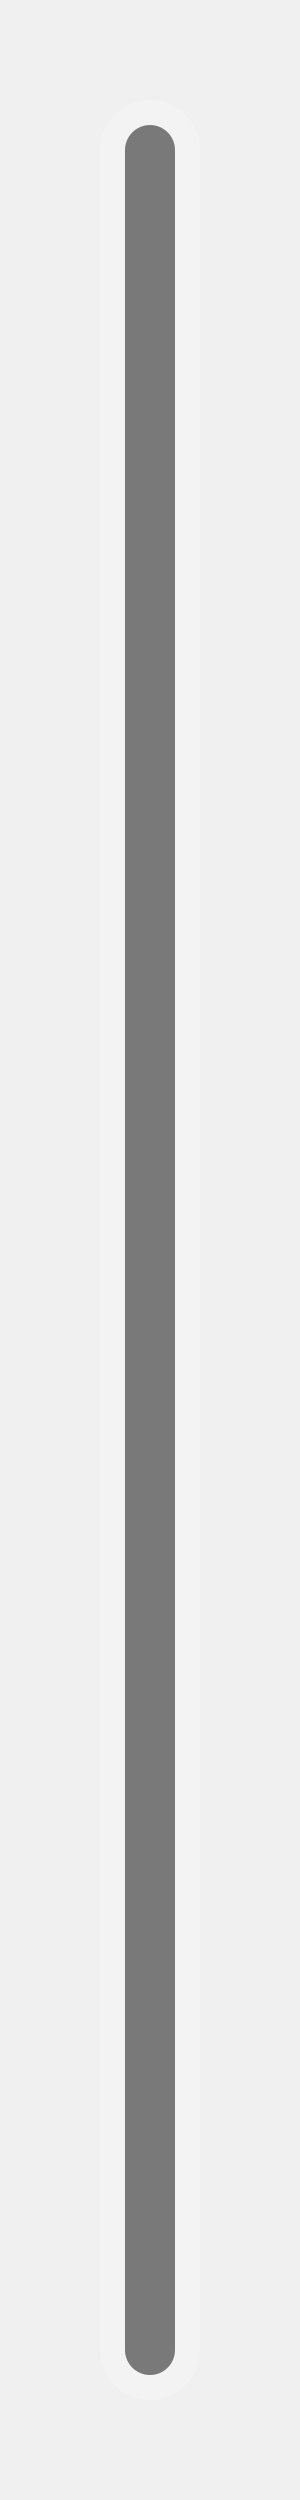
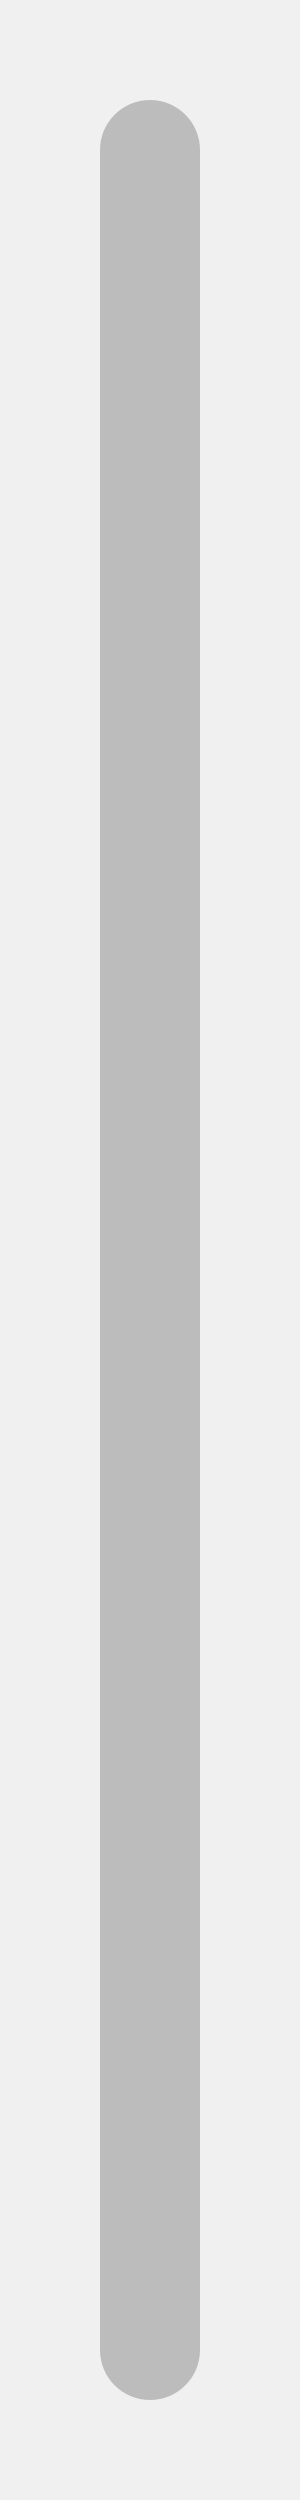
- <svg xmlns="http://www.w3.org/2000/svg" baseProfile="tiny" height="100px" version="1.1" viewBox="0 -0.001 12 100" width="12px" x="0px" y="0px">
-   <path d="M8,94c0,1.104-0.895,2-2,2l0,0c-1.104,0-2-0.896-2-2V6c0-1.104,0.896-2,2-2l0,0  c1.105,0,2,0.896,2,2V94z" fill="#FFFFFF" fill-opacity="0.2" stroke-opacity="0.2" />
-   <path d="M6,95c-0.551,0-1-0.449-1-1V6c0-0.551,0.449-1,1-1c0.553,0,1,0.449,1,1v88C7,94.551,6.553,95,6,95z" fill-opacity="0.5" stroke-opacity="0.5" />
+ <svg xmlns="http://www.w3.org/2000/svg" baseProfile="tiny" height="100px" version="1.1" viewBox="0 0 12 100" width="12px" x="0px" y="0px">
+   <path d="M4,6c0-1.104,0.895-2,2-2l0,0c1.104,0,2,0.896,2,2v88c0,1.104-0.896,2-2,2l0,0  c-1.105,0-2-0.896-2-2V6z" fill="#999999" fill-opacity="0.6" stroke-opacity="0.6" />
  <rect fill="none" height="100" width="12" />
</svg>
